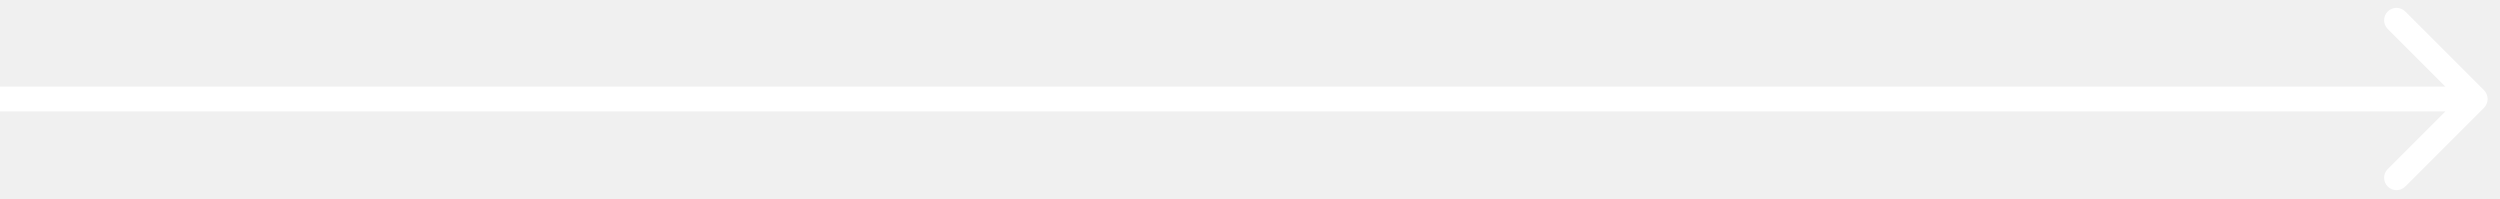
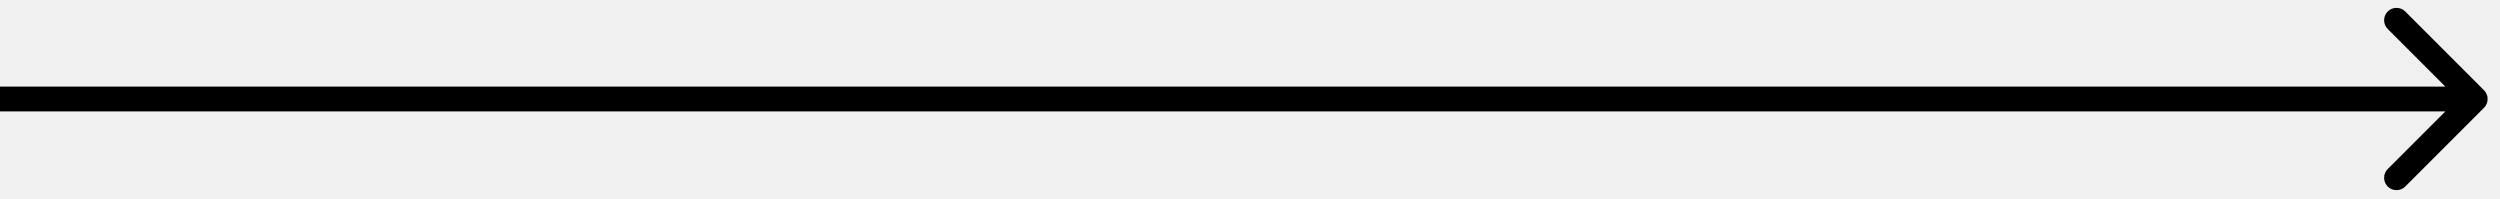
- <svg xmlns="http://www.w3.org/2000/svg" width="101" height="8" viewBox="0 0 101 8" fill="none">
-   <path d="M100.354 4.354C100.549 4.158 100.549 3.842 100.354 3.646L97.172 0.464C96.976 0.269 96.66 0.269 96.465 0.464C96.269 0.66 96.269 0.976 96.465 1.172L99.293 4L96.465 6.828C96.269 7.024 96.269 7.34 96.465 7.536C96.66 7.731 96.976 7.731 97.172 7.536L100.354 4.354ZM2.18557e-08 4.5L100 4.5L100 3.5L-2.18557e-08 3.5L2.18557e-08 4.5Z" fill="white" />
+ <svg xmlns="http://www.w3.org/2000/svg" width="101" height="8" viewBox="0 0 101 8">
+   <path d="M100.354 4.354C100.549 4.158 100.549 3.842 100.354 3.646L97.172 0.464C96.976 0.269 96.66 0.269 96.465 0.464C96.269 0.66 96.269 0.976 96.465 1.172L99.293 4L96.465 6.828C96.269 7.024 96.269 7.34 96.465 7.536C96.66 7.731 96.976 7.731 97.172 7.536L100.354 4.354ZM2.18557e-08 4.5L100 4.5L100 3.5L-2.18557e-08 3.5L2.18557e-08 4.5Z" fill="currentColor" />
</svg>
